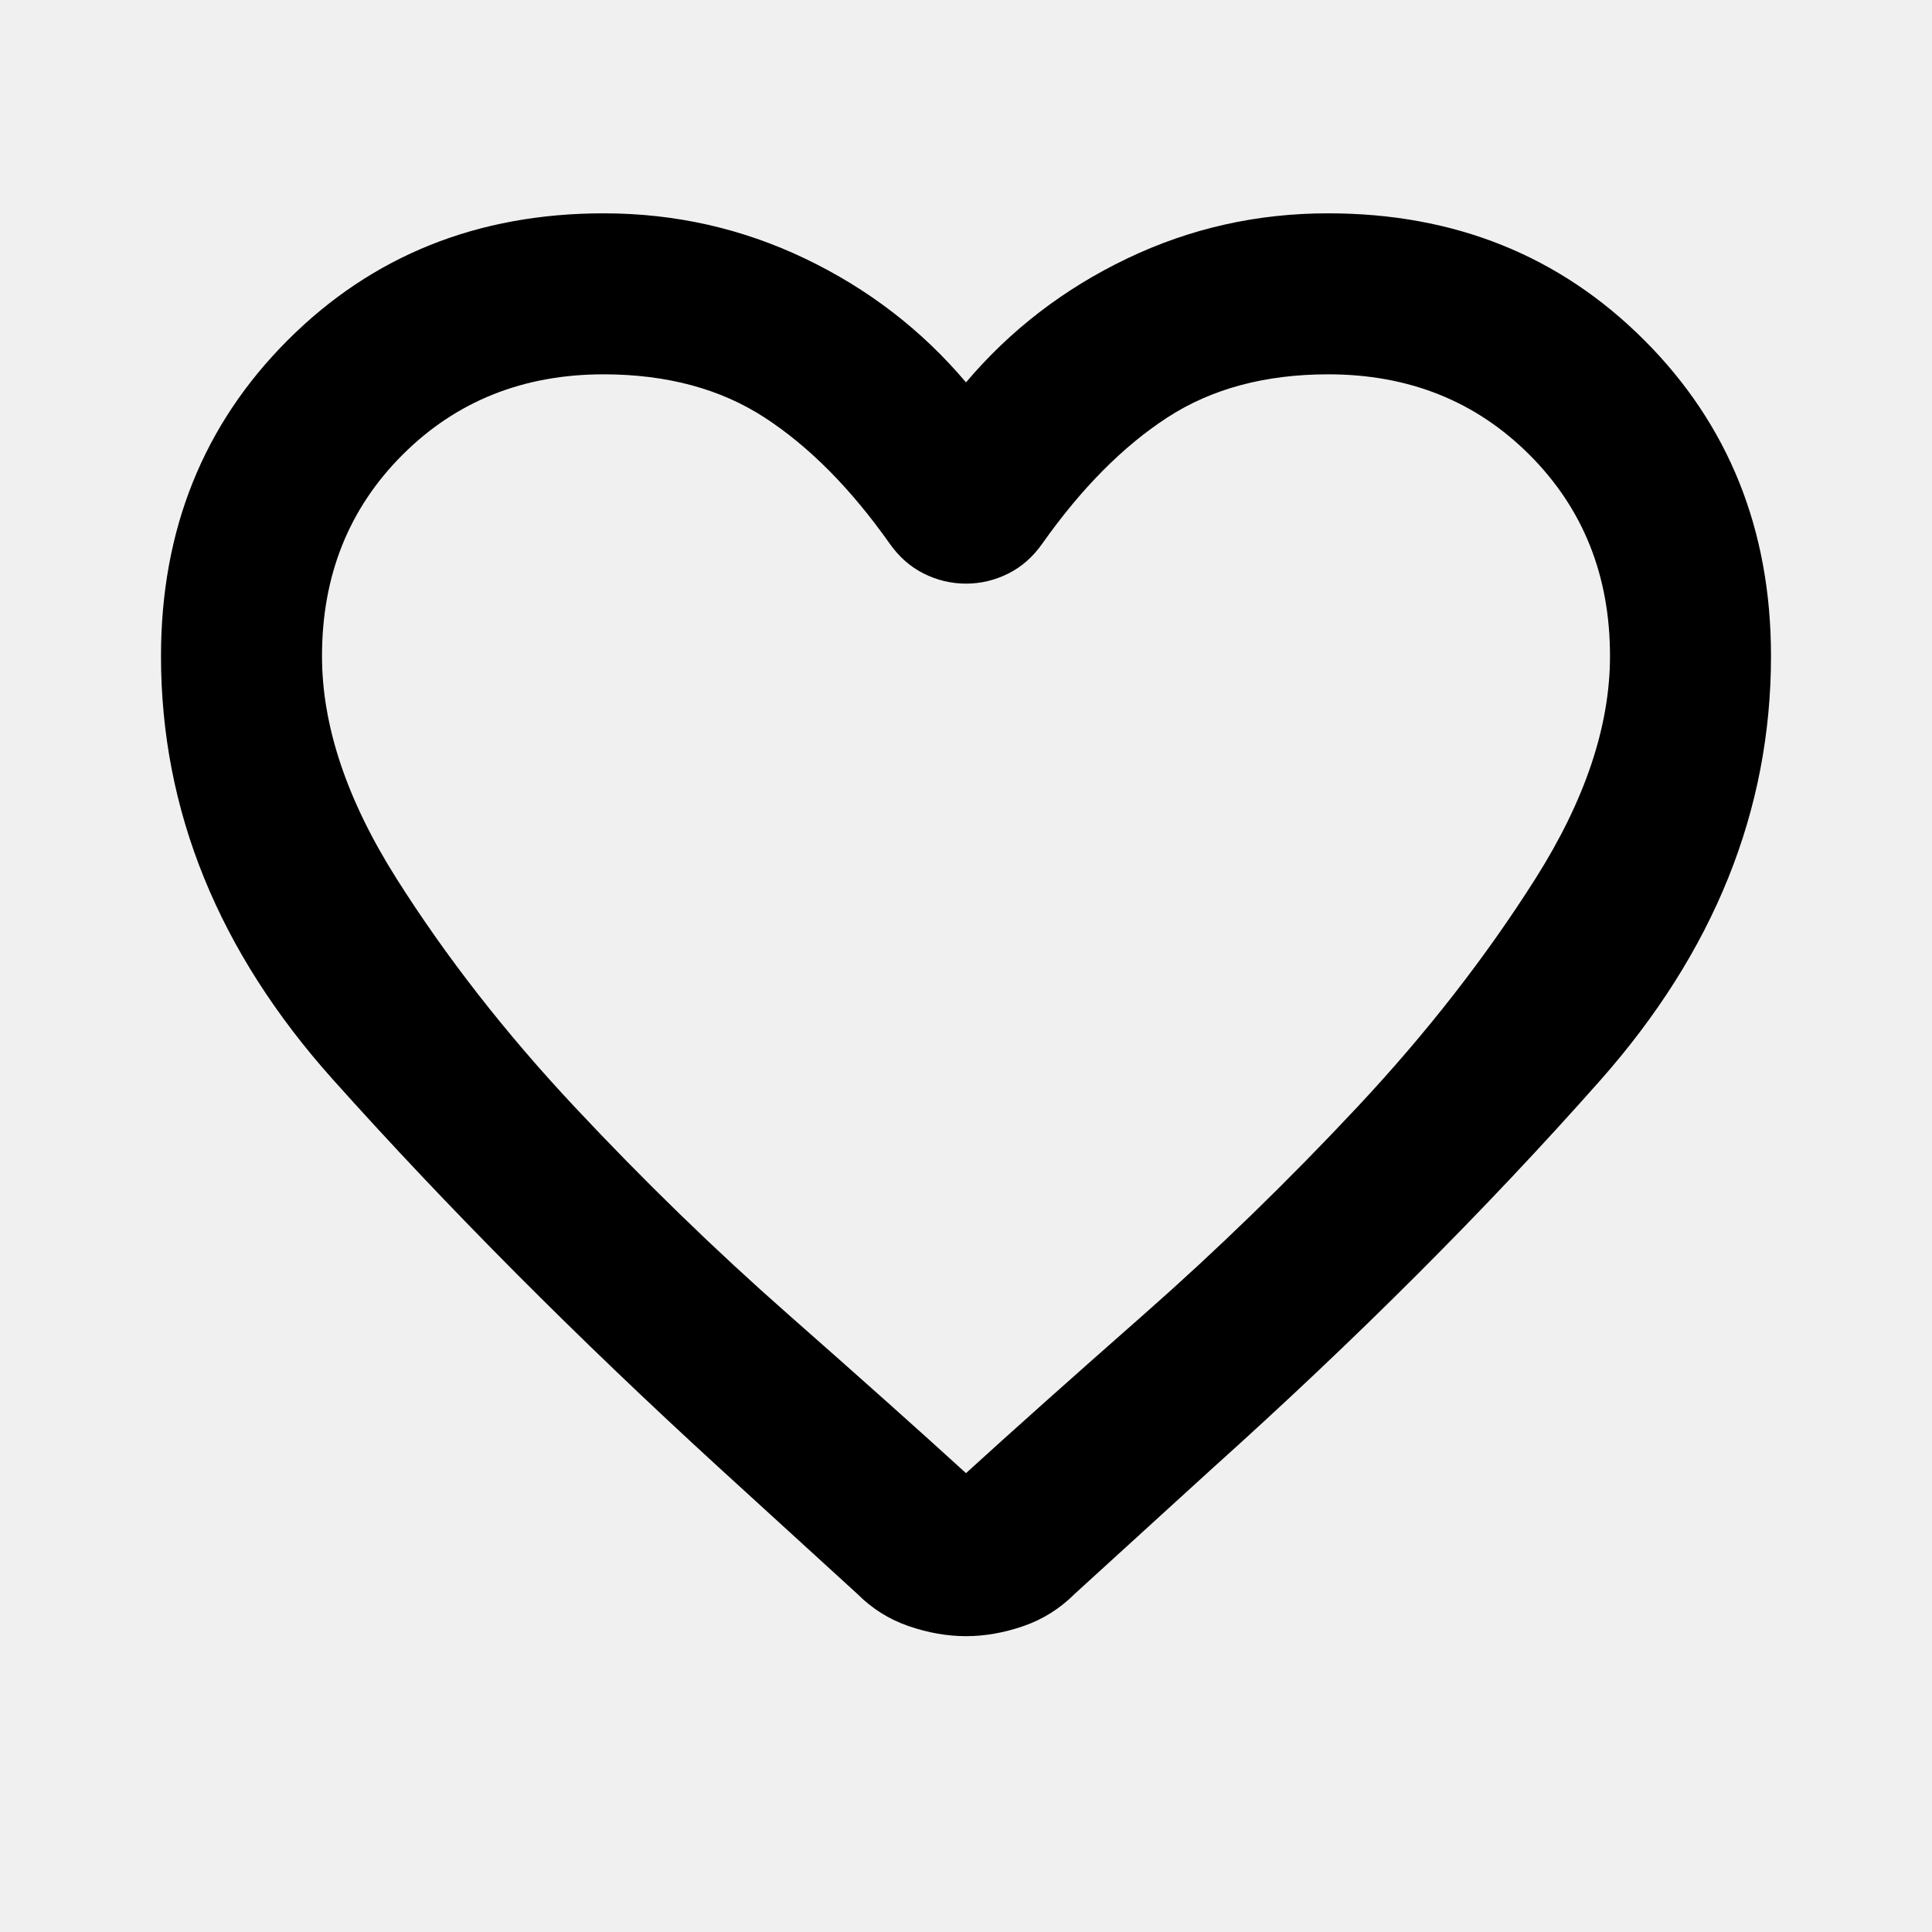
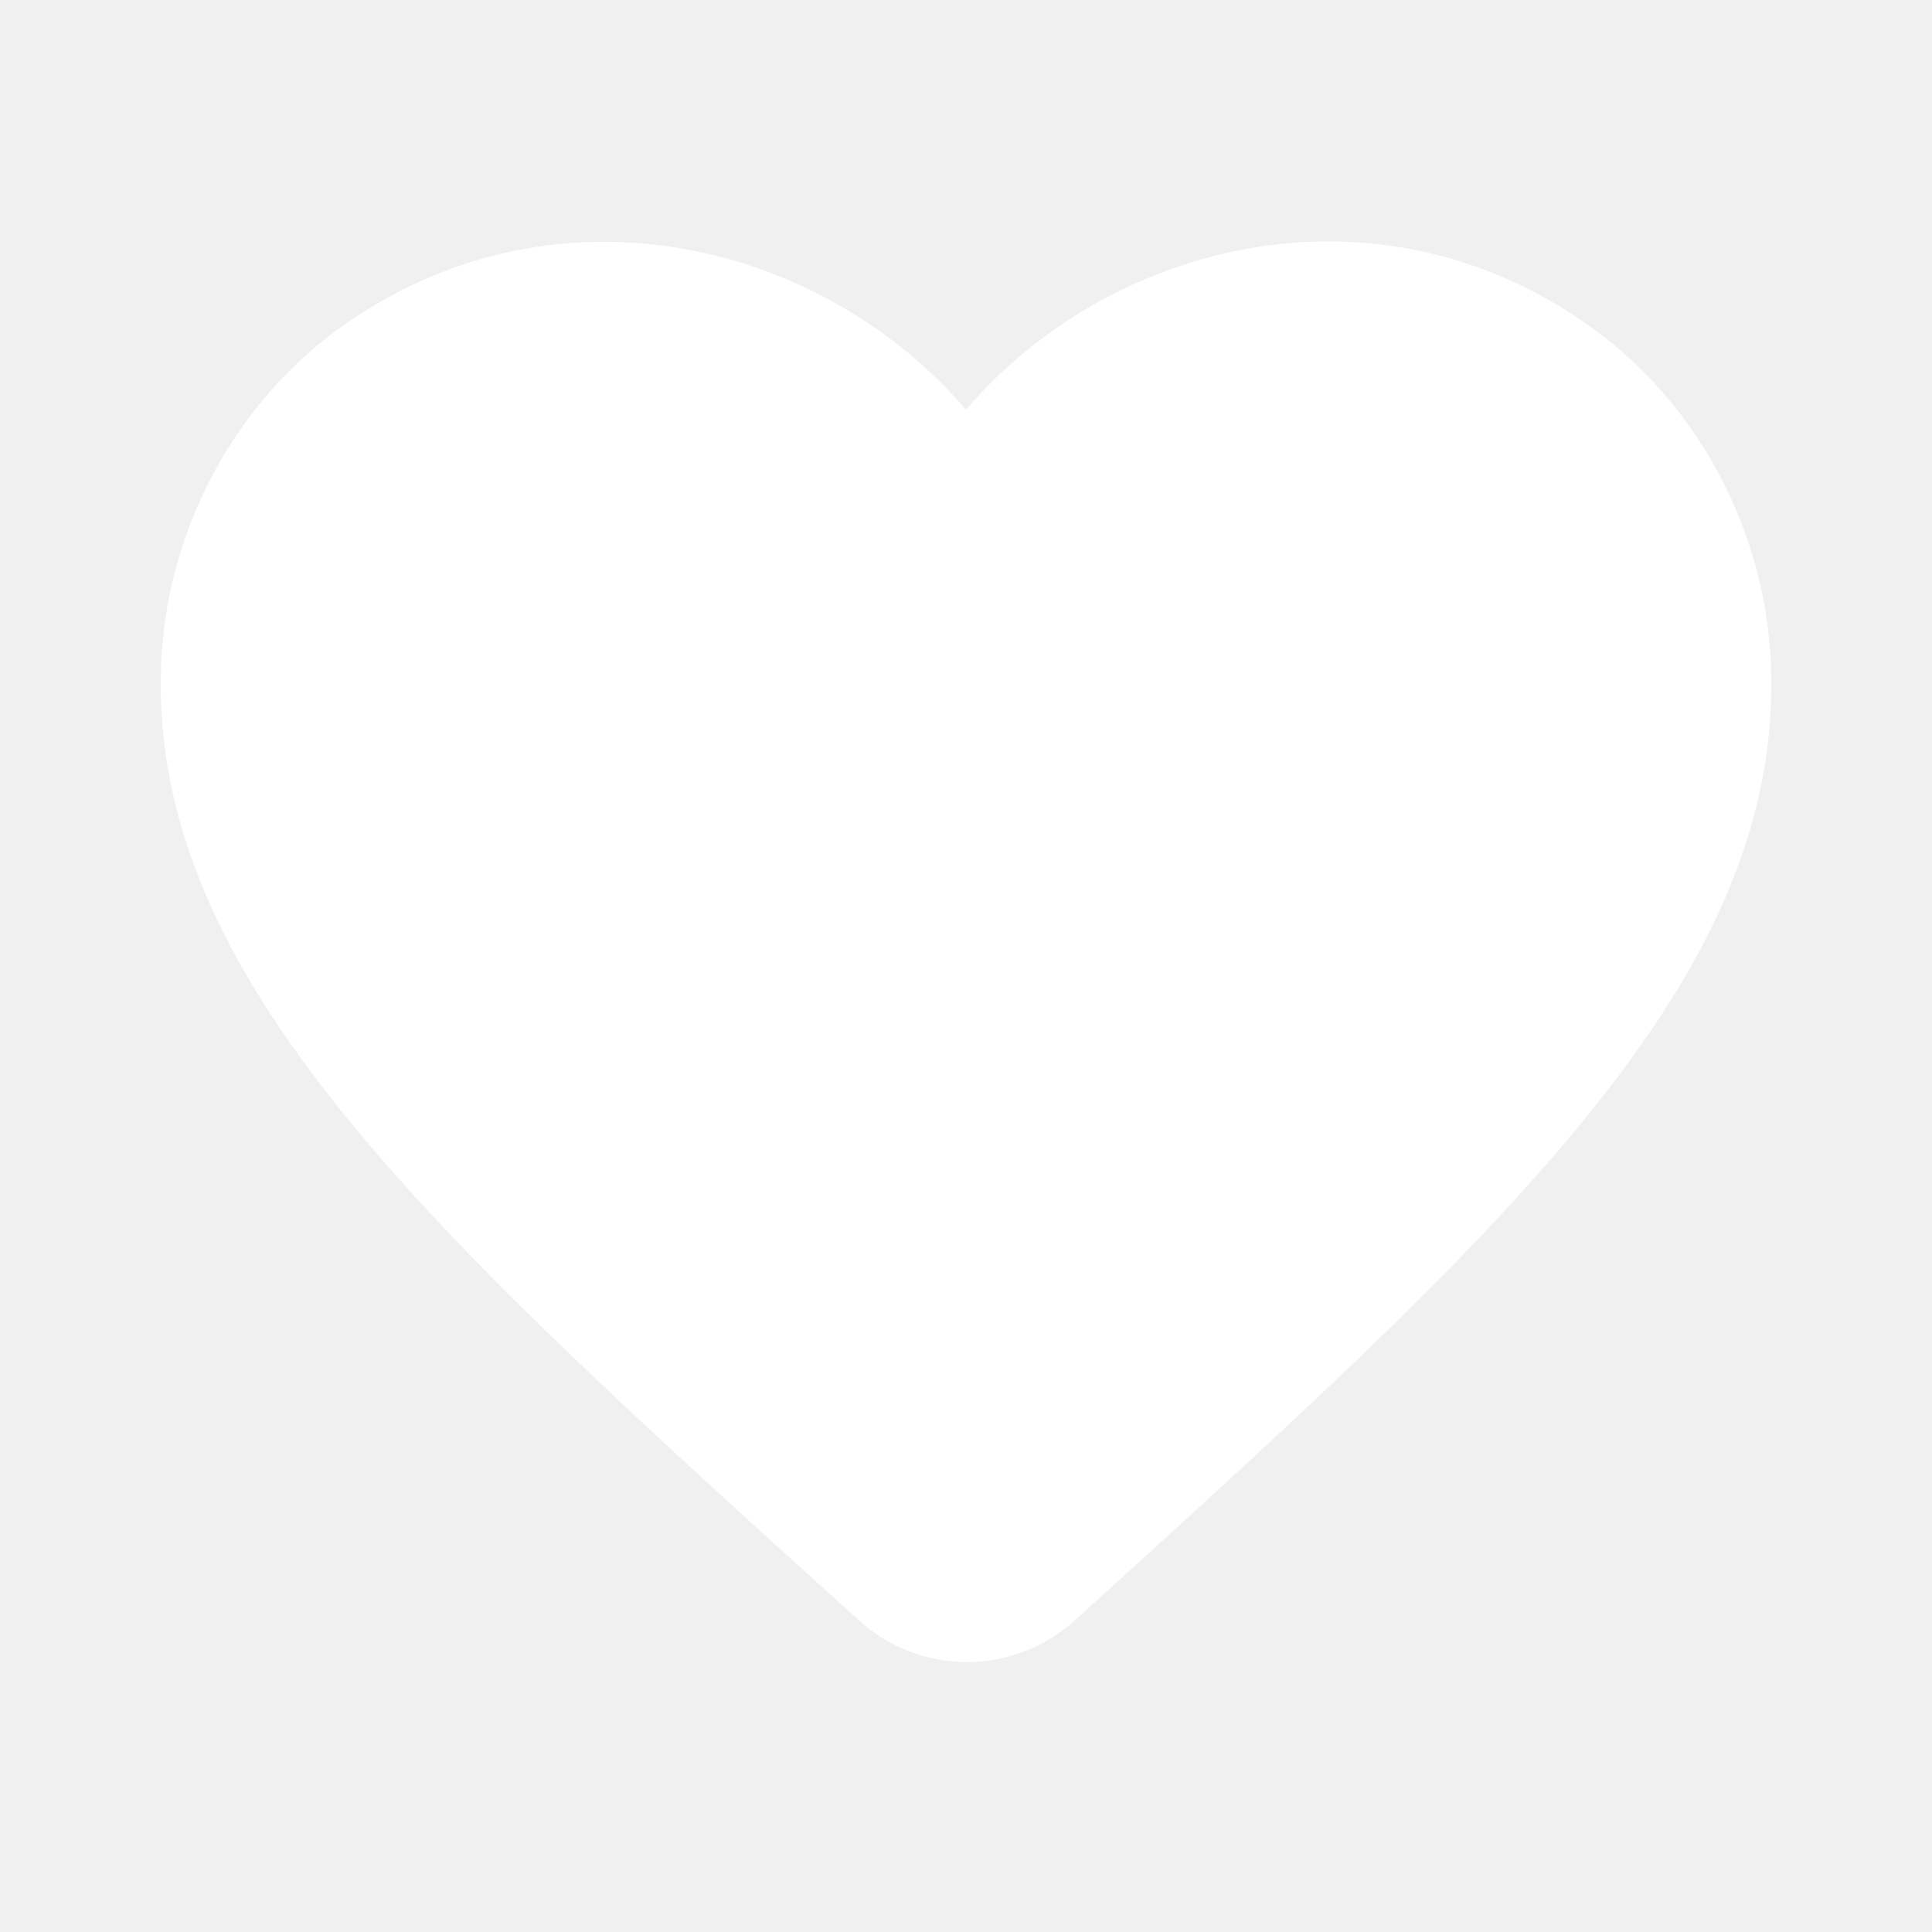
<svg xmlns="http://www.w3.org/2000/svg" width="32" height="32" viewBox="0 0 24 24">
-   <path fill="currentColor" d="M12 20.325q-.35 0-.713-.125t-.637-.4l-1.725-1.575q-2.65-2.425-4.788-4.813T2 8.15Q2 5.8 3.575 4.225T7.5 2.65q1.325 0 2.5.562t2 1.538q.825-.975 2-1.538t2.5-.562q2.35 0 3.925 1.575T22 8.15q0 2.875-2.125 5.275T15.05 18.25l-1.7 1.55q-.275.275-.637.4t-.713.125ZM11.05 6.75q-.725-1.025-1.55-1.562t-2-.538q-1.5 0-2.5 1t-1 2.5q0 1.3.925 2.763t2.213 2.837q1.287 1.375 2.65 2.575T12 18.3q.85-.775 2.213-1.975t2.65-2.575q1.287-1.375 2.212-2.837T20 8.15q0-1.5-1-2.5t-2.5-1q-1.175 0-2 .537T12.95 6.75q-.175.25-.425.375T12 7.25q-.275 0-.525-.125t-.425-.375Zm.95 4.725Z" />
+   <path fill="#ffffff" d="M13.35 20.13c-.76.69-1.93.69-2.69-.01l-.11-.1C5.3 15.27 1.87 12.16 2 8.28c.06-1.7.93-3.33 2.34-4.29c2.64-1.8 5.9-.96 7.66 1.1c1.76-2.06 5.02-2.91 7.66-1.1c1.41.96 2.28 2.59 2.34 4.29c.14 3.88-3.3 6.99-8.55 11.76l-.1.09z" />
</svg>
